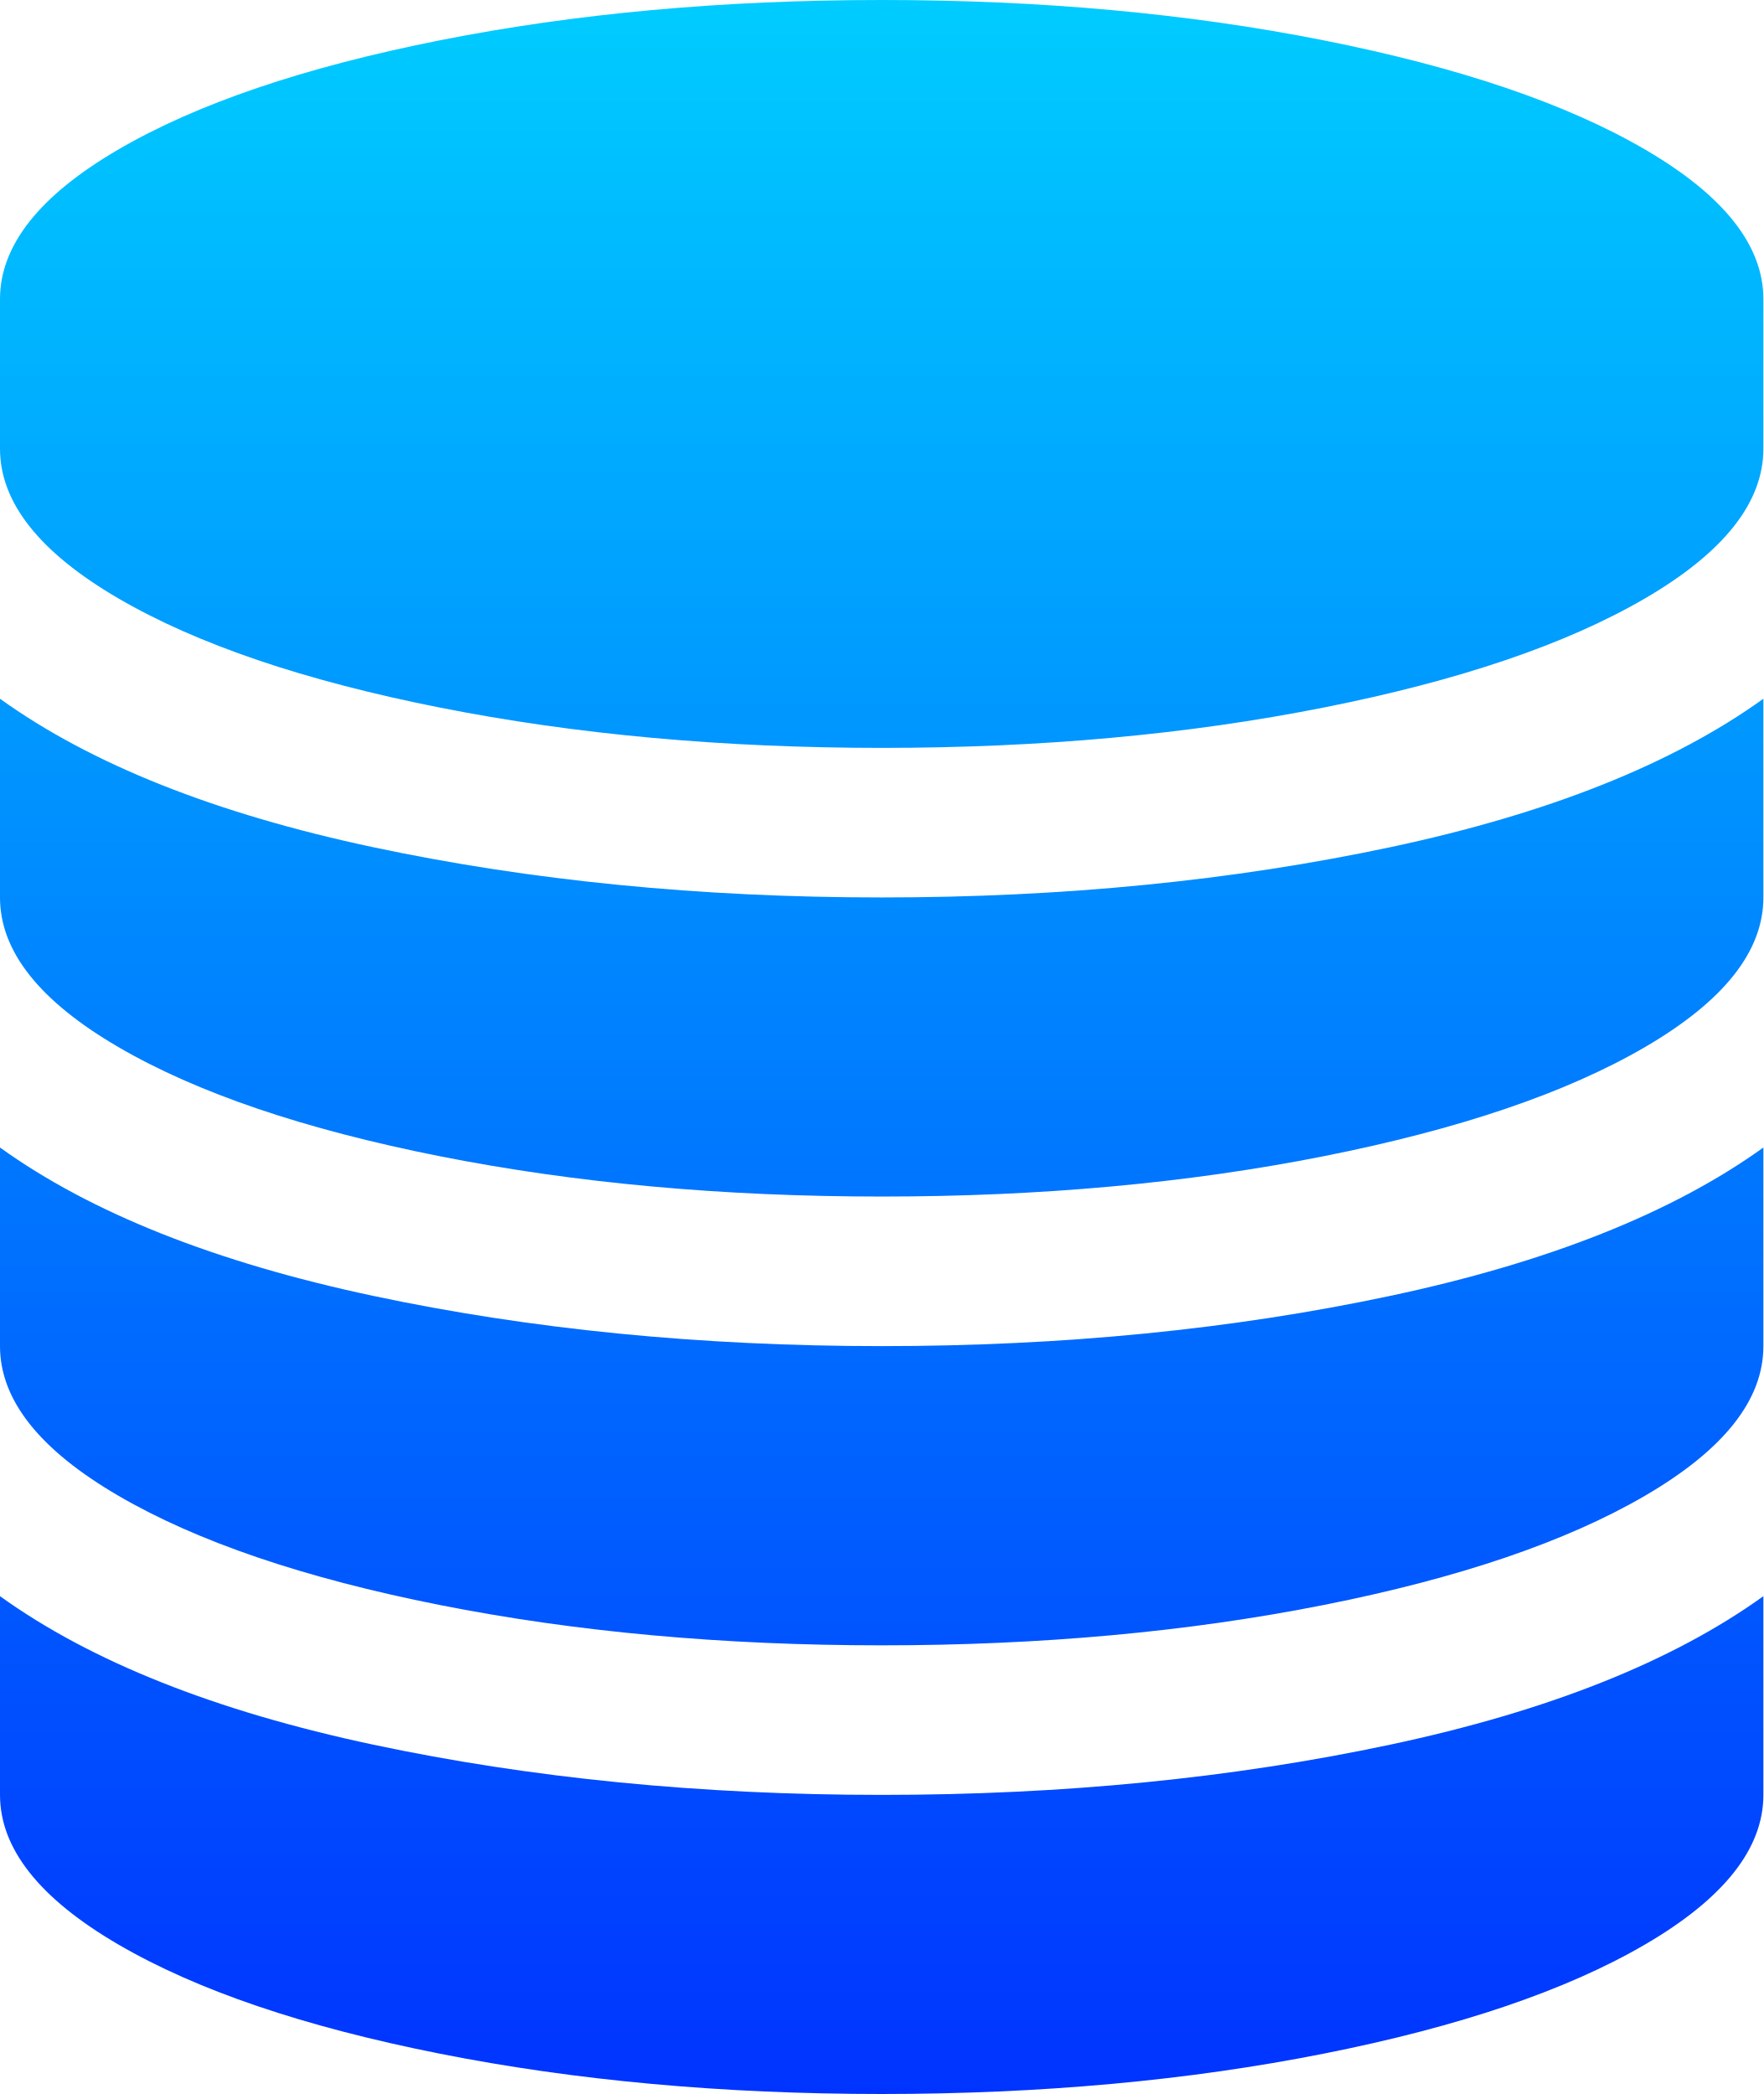
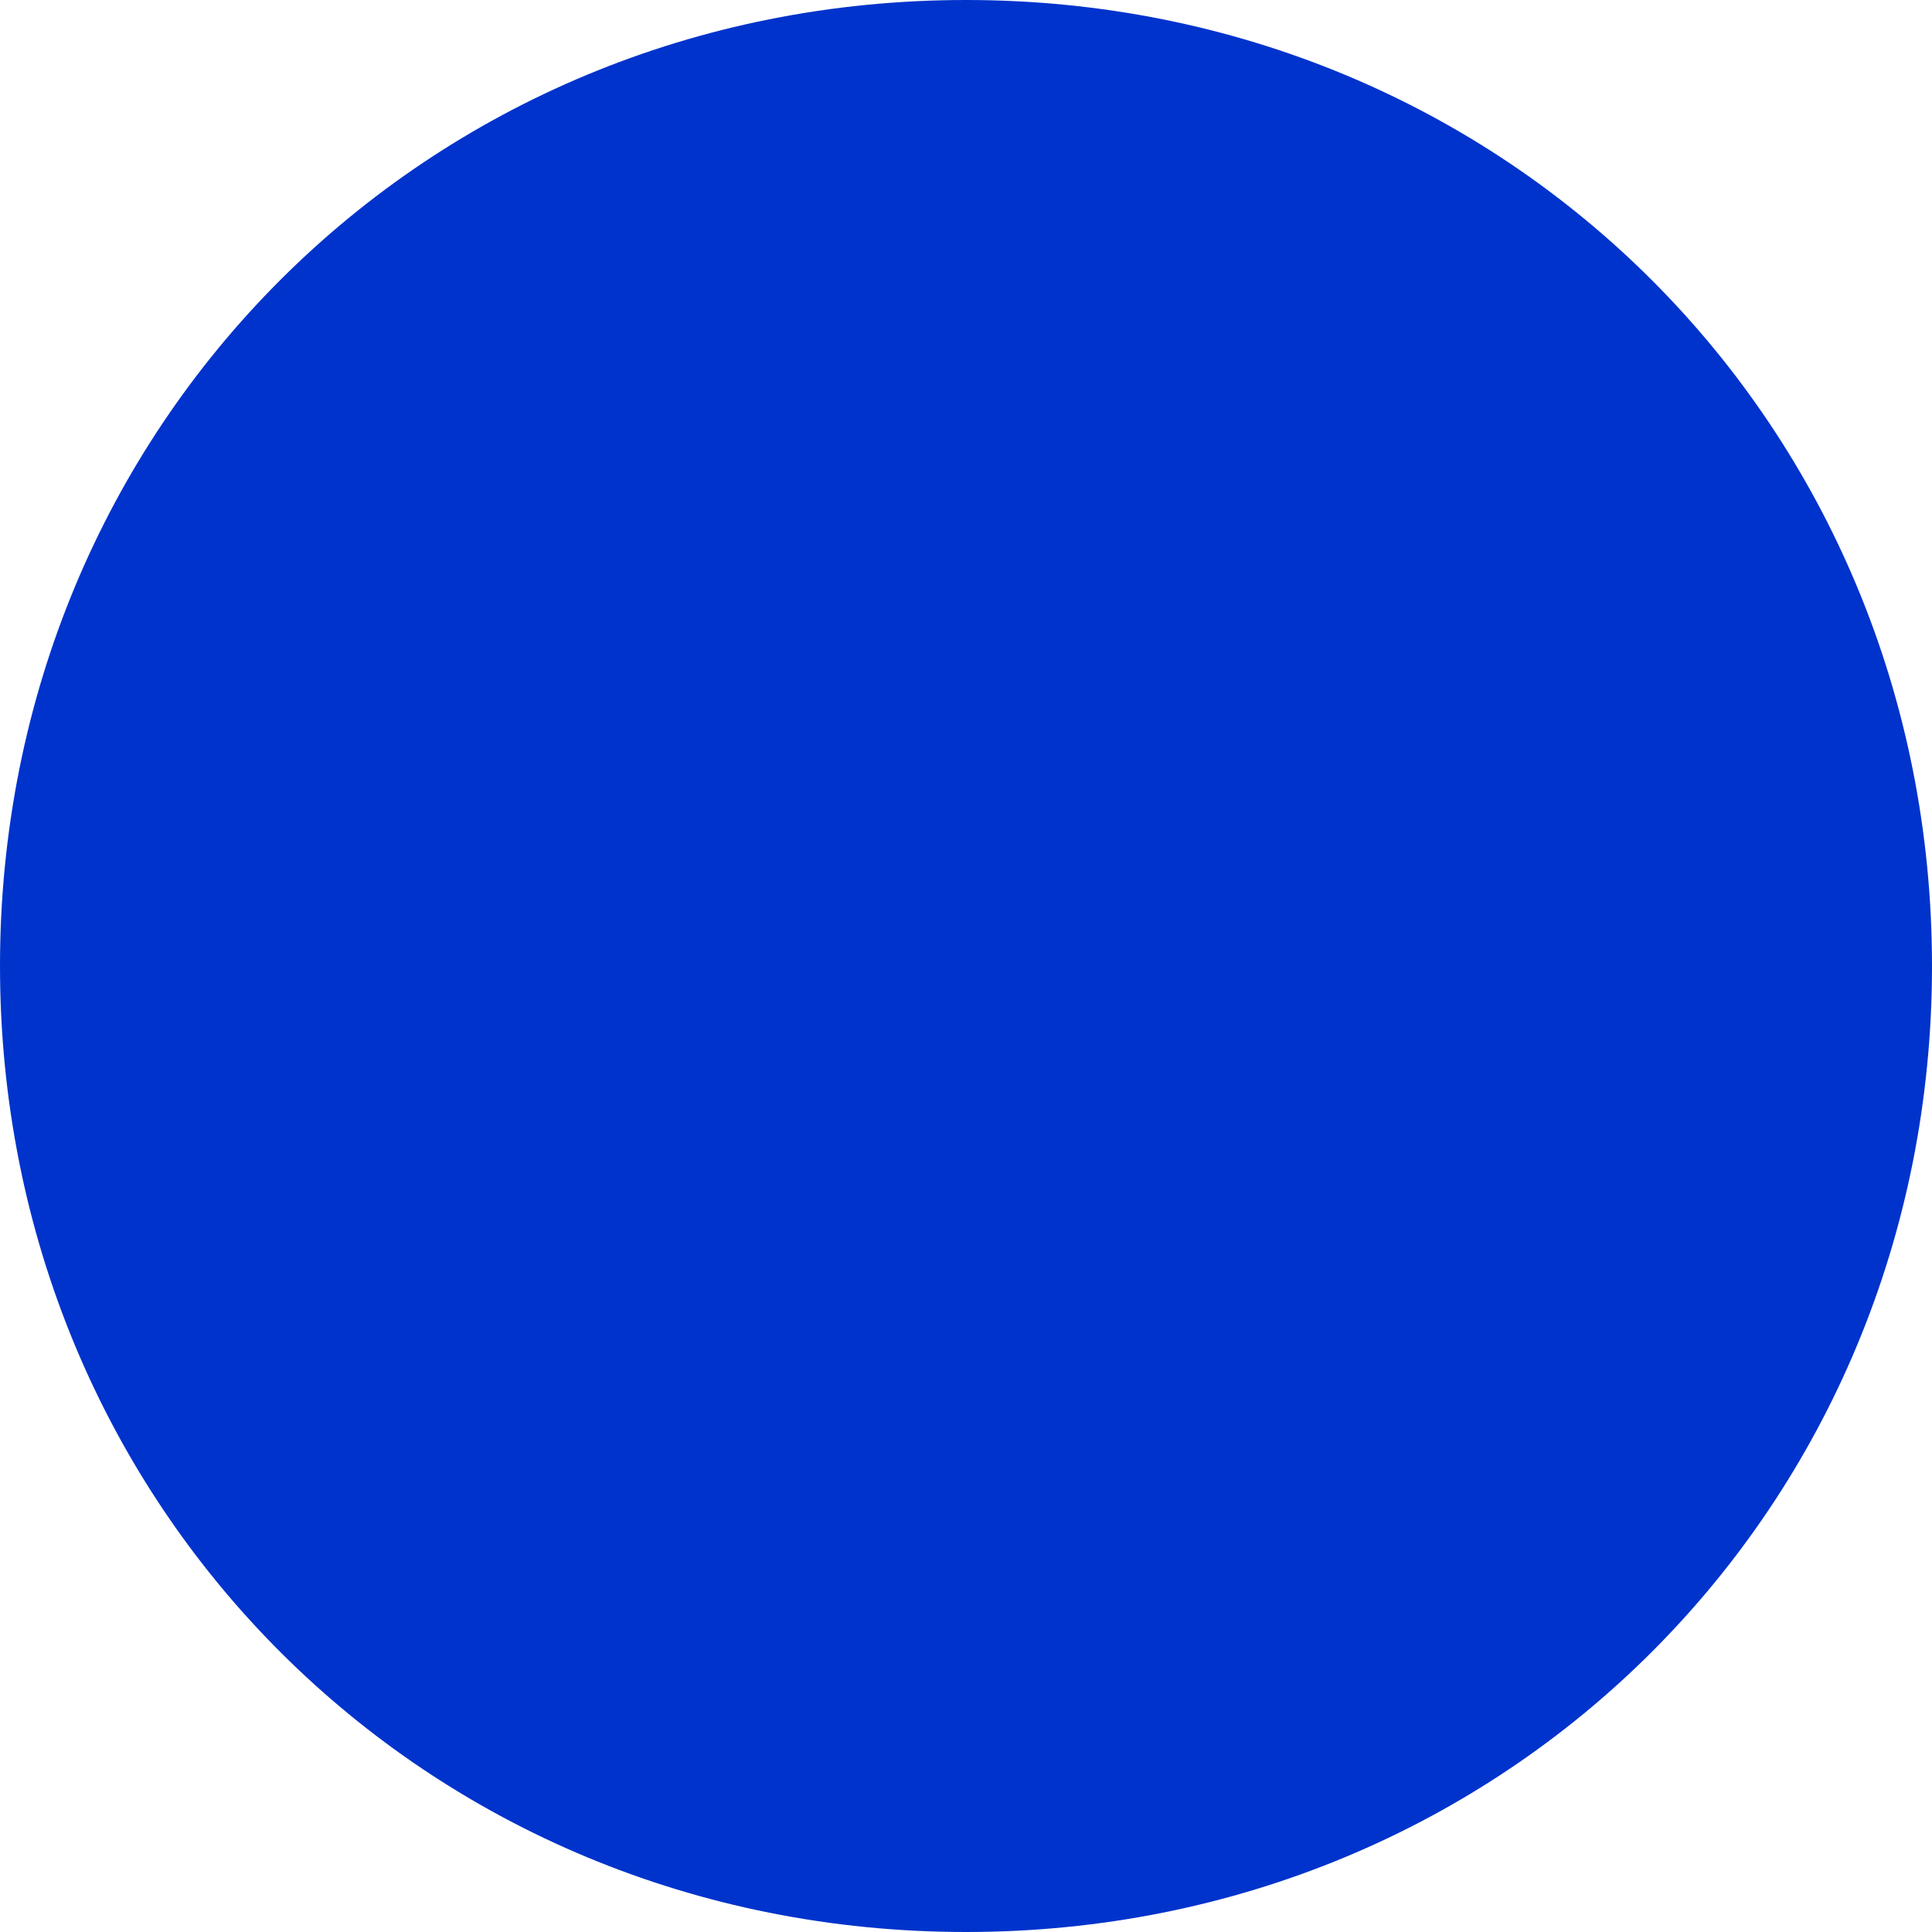
- <svg xmlns="http://www.w3.org/2000/svg" version="1.1" width="16px" height="19px">
-   <defs>
-     <linearGradient gradientUnits="userSpaceOnUse" x1="8" y1="0" x2="8" y2="19" id="LinearGradient659">
-       <stop id="Stop660" stop-color="#00ccff" offset="0" />
-       <stop id="Stop661" stop-color="#0033ff" offset="1" />
-     </linearGradient>
-   </defs>
-   <g transform="matrix(1 0 0 1 -539 -398 )">
-     <path d="M 3.385 7.687  C 4.816 7.991  6.354 8.143  8 8.143  C 9.646 8.143  11.184 7.991  12.615 7.687  C 14.045 7.383  15.174 6.934  16 6.34  L 16 8.143  C 16 8.631  15.642 9.083  14.927 9.5  C 14.212 9.917  13.24 10.247  12.01 10.491  C 10.781 10.735  9.444 10.857  8 10.857  C 6.556 10.857  5.219 10.735  3.99 10.491  C 2.76 10.247  1.788 9.917  1.073 9.5  C 0.358 9.083  0 8.631  0 8.143  L 0 6.34  C 0.826 6.934  1.955 7.383  3.385 7.687  Z M 3.385 15.83  C 4.816 16.134  6.354 16.286  8 16.286  C 9.646 16.286  11.184 16.134  12.615 15.83  C 14.045 15.526  15.174 15.077  16 14.483  L 16 16.286  C 16 16.773  15.642 17.226  14.927 17.643  C 14.212 18.06  13.24 18.39  12.01 18.634  C 10.781 18.878  9.444 19  8 19  C 6.556 19  5.219 18.878  3.99 18.634  C 2.76 18.39  1.788 18.06  1.073 17.643  C 0.358 17.226  0 16.773  0 16.286  L 0 14.483  C 0.826 15.077  1.955 15.526  3.385 15.83  Z M 3.385 11.758  C 4.816 12.062  6.354 12.214  8 12.214  C 9.646 12.214  11.184 12.062  12.615 11.758  C 14.045 11.454  15.174 11.006  16 10.412  L 16 12.214  C 16 12.702  15.642 13.154  14.927 13.571  C 14.212 13.988  13.24 14.319  12.01 14.563  C 10.781 14.807  9.444 14.929  8 14.929  C 6.556 14.929  5.219 14.807  3.99 14.563  C 2.76 14.319  1.788 13.988  1.073 13.571  C 0.358 13.154  0 12.702  0 12.214  L 0 10.412  C 0.826 11.006  1.955 11.454  3.385 11.758  Z M 3.99 0.366  C 5.219 0.122  6.556 0  8 0  C 9.444 0  10.781 0.122  12.01 0.366  C 13.24 0.61  14.212 0.94  14.927 1.357  C 15.642 1.774  16 2.227  16 2.714  L 16 4.071  C 16 4.559  15.642 5.012  14.927 5.429  C 14.212 5.846  13.24 6.176  12.01 6.42  C 10.781 6.664  9.444 6.786  8 6.786  C 6.556 6.786  5.219 6.664  3.99 6.42  C 2.76 6.176  1.788 5.846  1.073 5.429  C 0.358 5.012  0 4.559  0 4.071  L 0 2.714  C 0 2.227  0.358 1.774  1.073 1.357  C 1.788 0.94  2.76 0.61  3.99 0.366  Z " fill-rule="nonzero" fill="url(#LinearGradient659)" stroke="none" transform="matrix(1 0 0 1 539 398 )" />
+ <svg xmlns="http://www.w3.org/2000/svg" version="1.1" width="37px" height="37px">
+   <g transform="matrix(1 0 0 1 -528 -389 )">
+     <path d="M 546.5 389  C 556.86 389  565 397.14  565 407.5  C 565 417.86  556.86 426  546.5 426  C 536.14 426  528 417.86  528 407.5  C 528 397.14  536.14 389  546.5 389  Z " fill-rule="nonzero" fill="#0033cc" stroke="none" />
  </g>
</svg>
